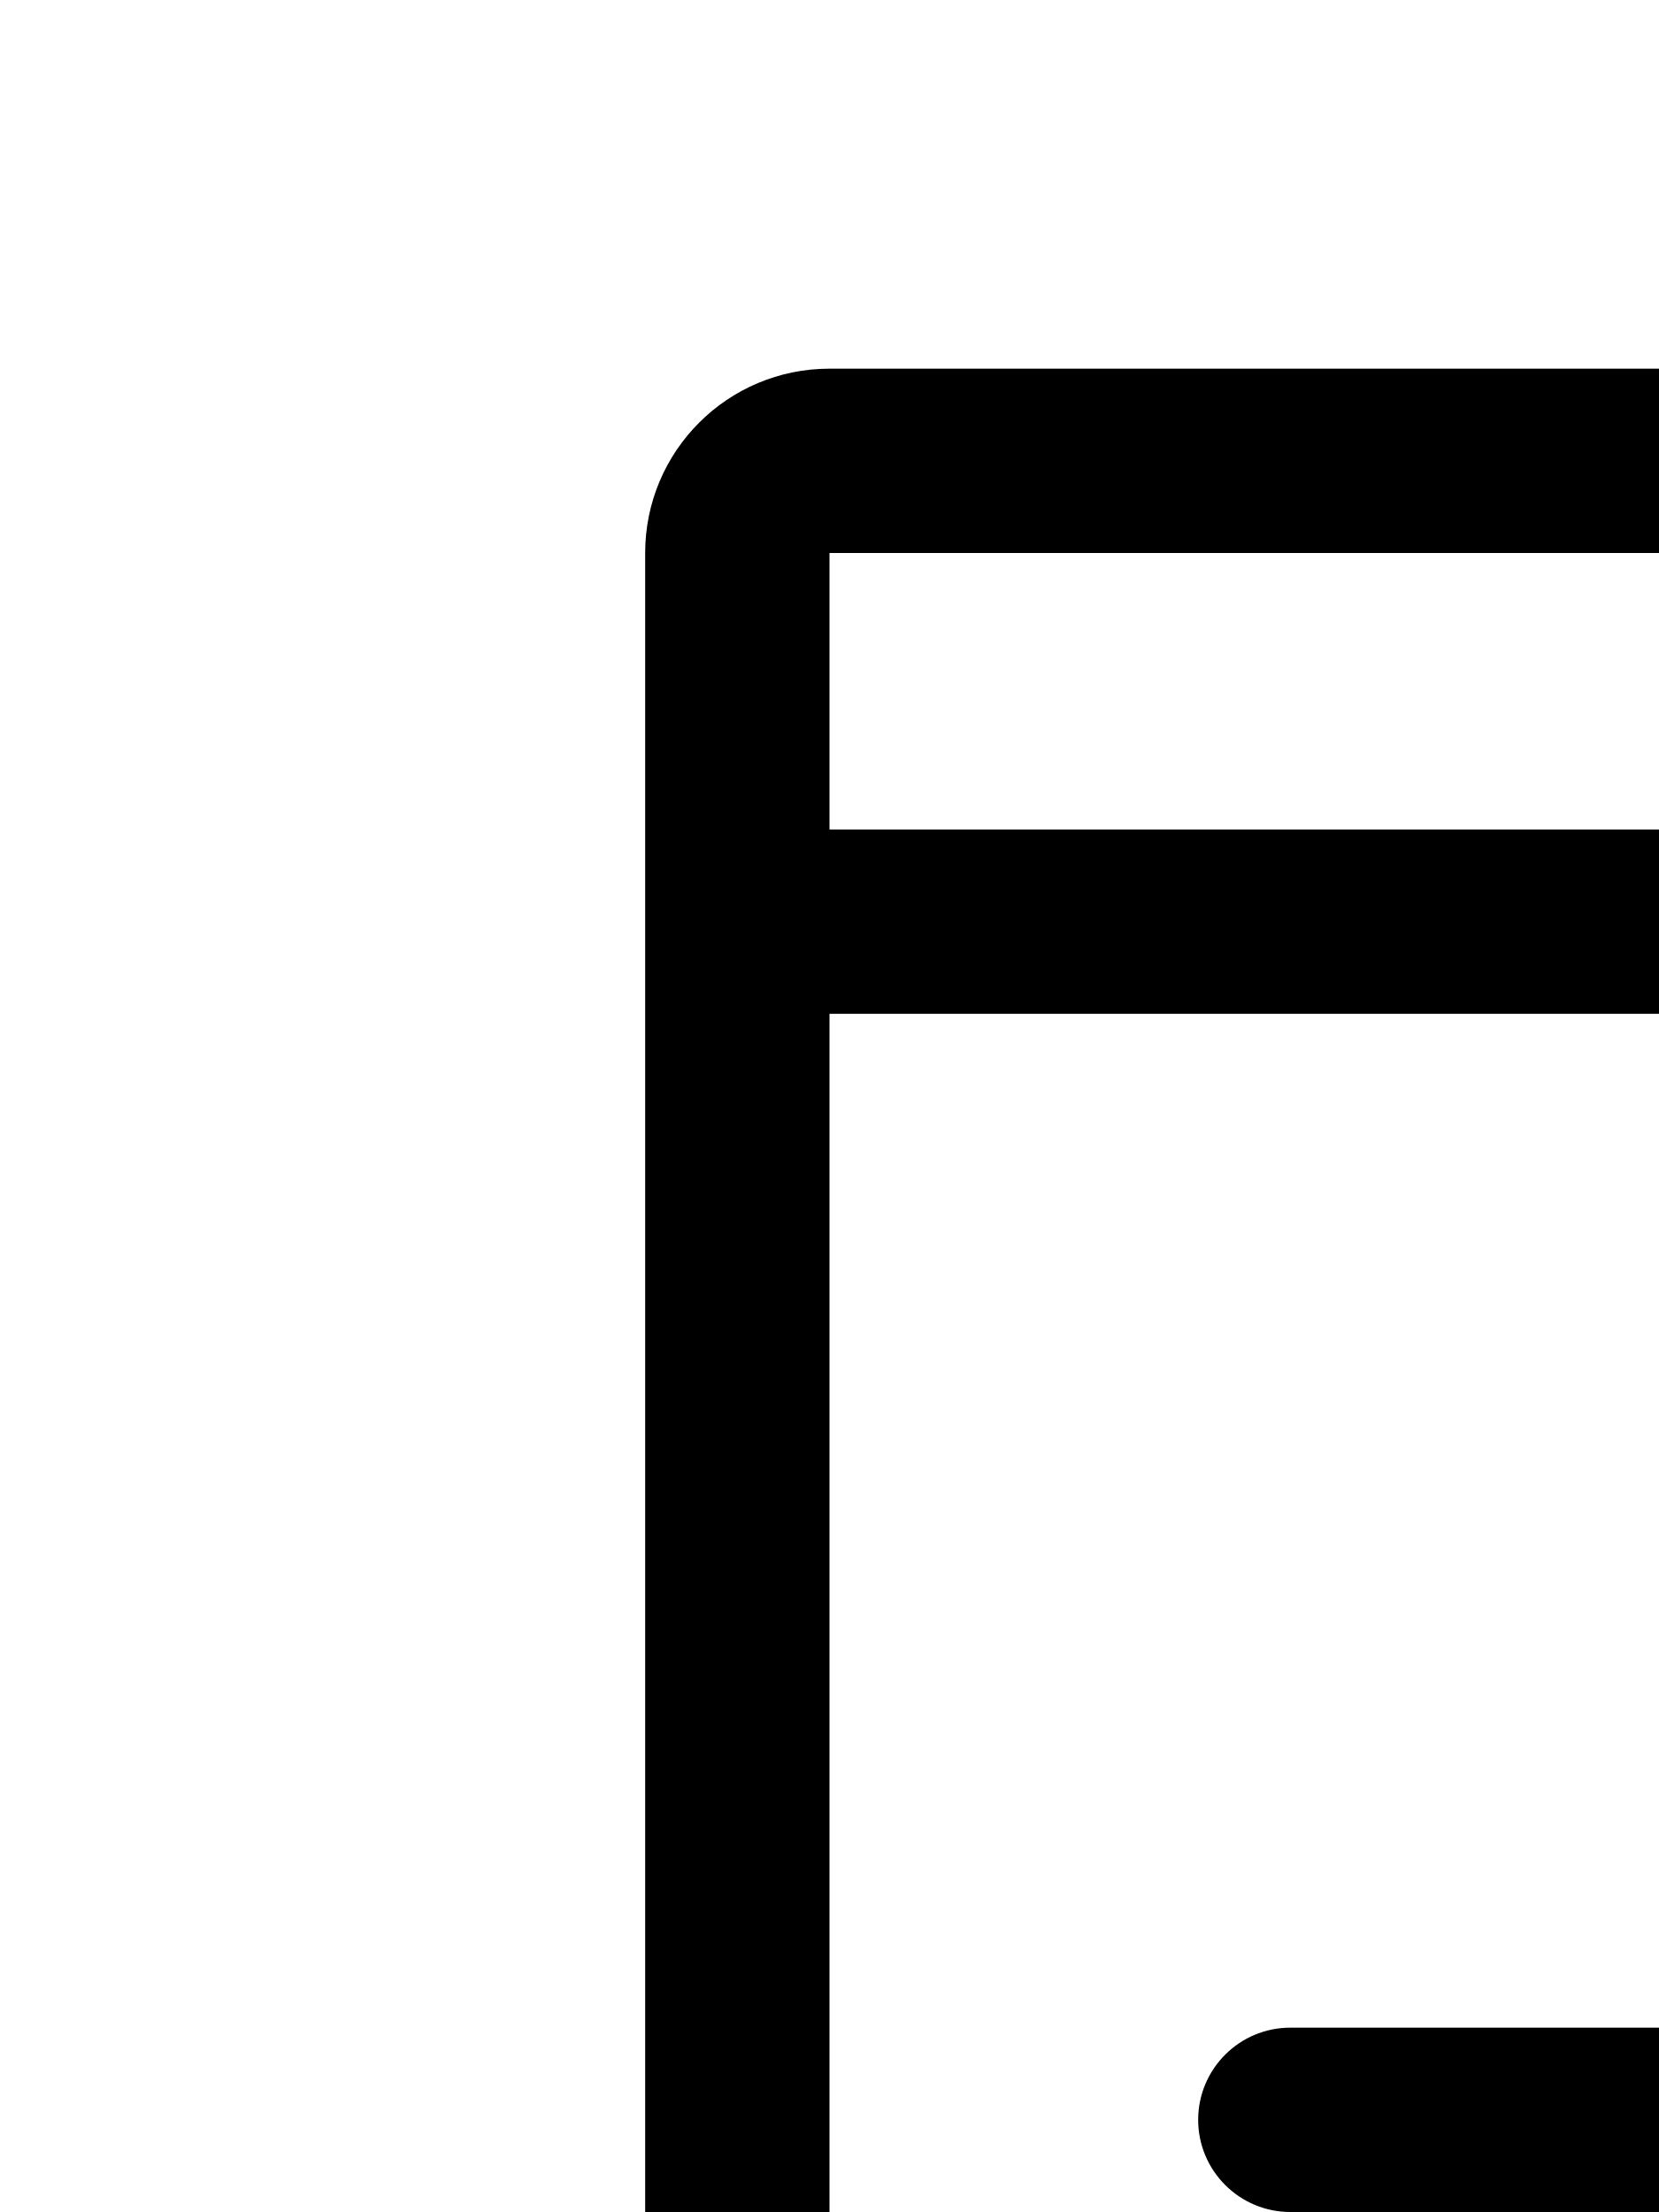
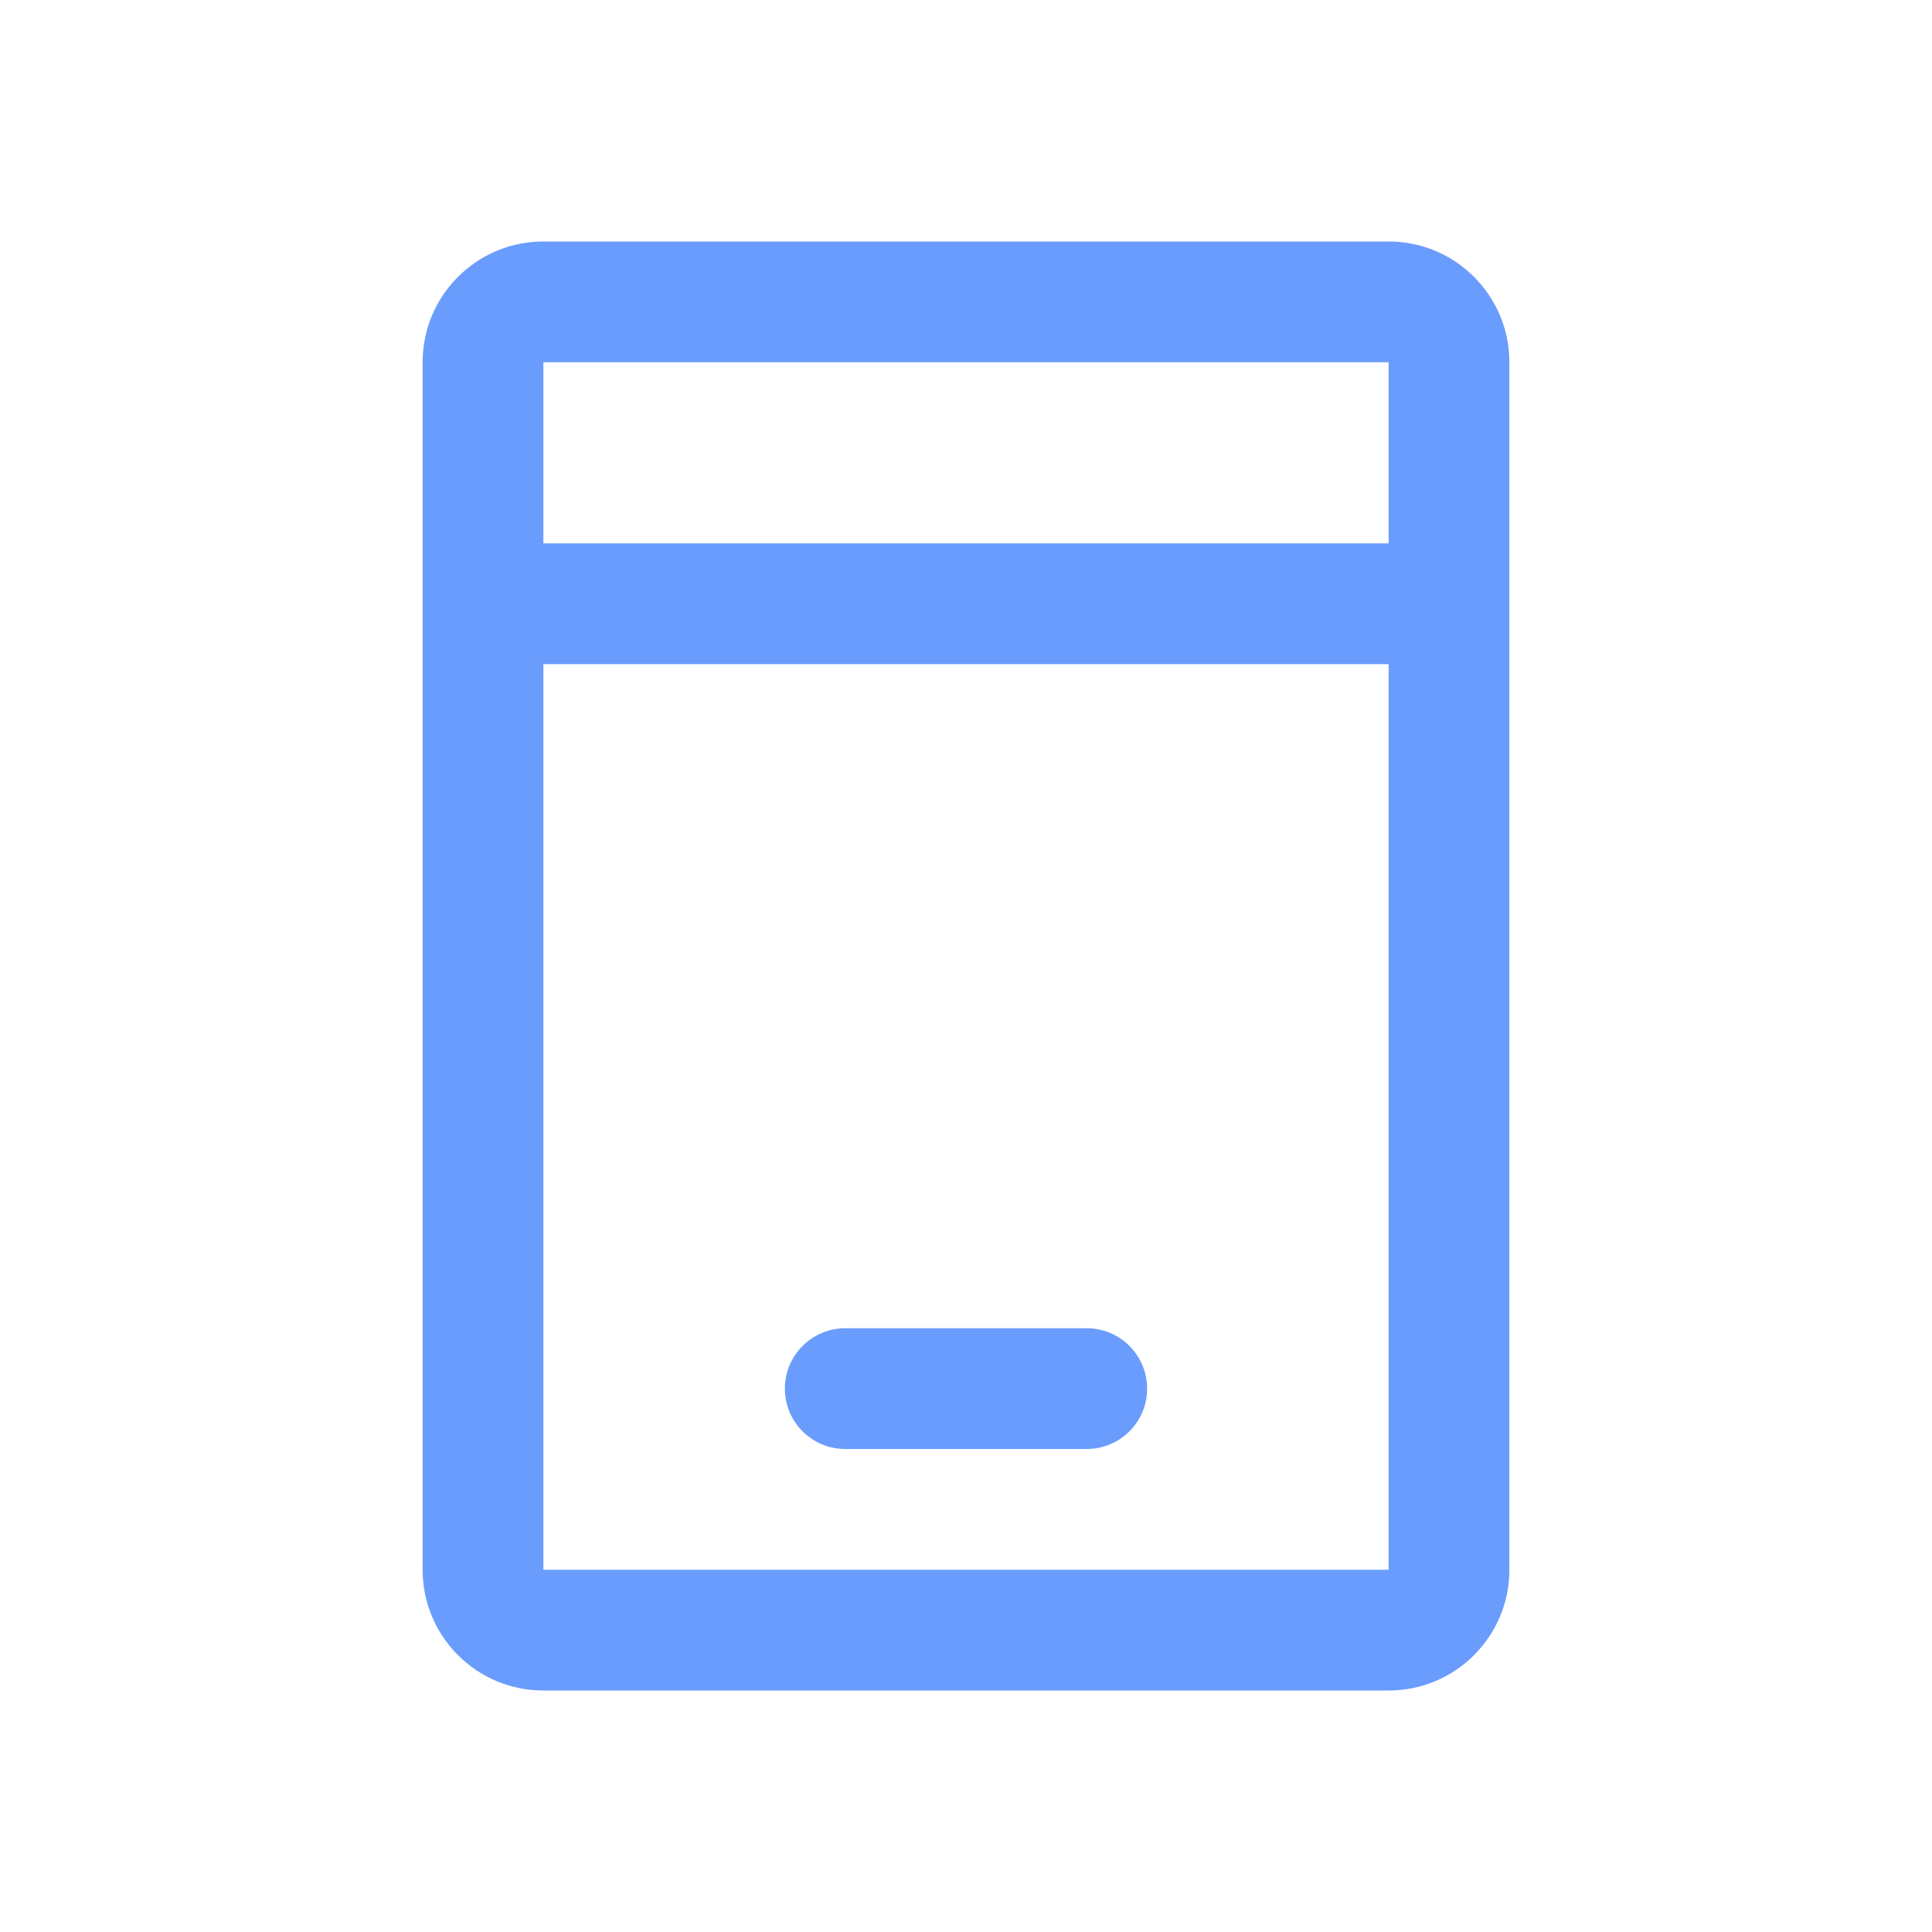
- <svg xmlns="http://www.w3.org/2000/svg" width="100%" height="100%" fill="none">
-   <path fill-rule="evenodd" clip-rule="evenodd" d="M23 6H9v3h14V6Zm0 5H9v15h14V11ZM7 10V6c0-1.105.895-2 2-2h14c1.105 0 2 .895 2 2v20c0 1.105-.895 2-2 2H9c-1.105 0-2-.895-2-2V10Zm6 13c0-.552.448-1 1-1h4c.552 0 1 .448 1 1s-.448 1-1 1h-4c-.552 0-1-.448-1-1Z" fill="#000" />
+ <svg xmlns="http://www.w3.org/2000/svg" width="32" height="32" fill="none">
+   <path fill-rule="evenodd" clip-rule="evenodd" d="M23 6H9v3h14V6Zm0 5H9v15h14V11ZM7 10V6c0-1.105.895-2 2-2h14c1.105 0 2 .895 2 2v20c0 1.105-.895 2-2 2H9c-1.105 0-2-.895-2-2V10Zm6 13c0-.552.448-1 1-1h4c.552 0 1 .448 1 1s-.448 1-1 1h-4c-.552 0-1-.448-1-1Z" fill="#699CFC" />
</svg>
